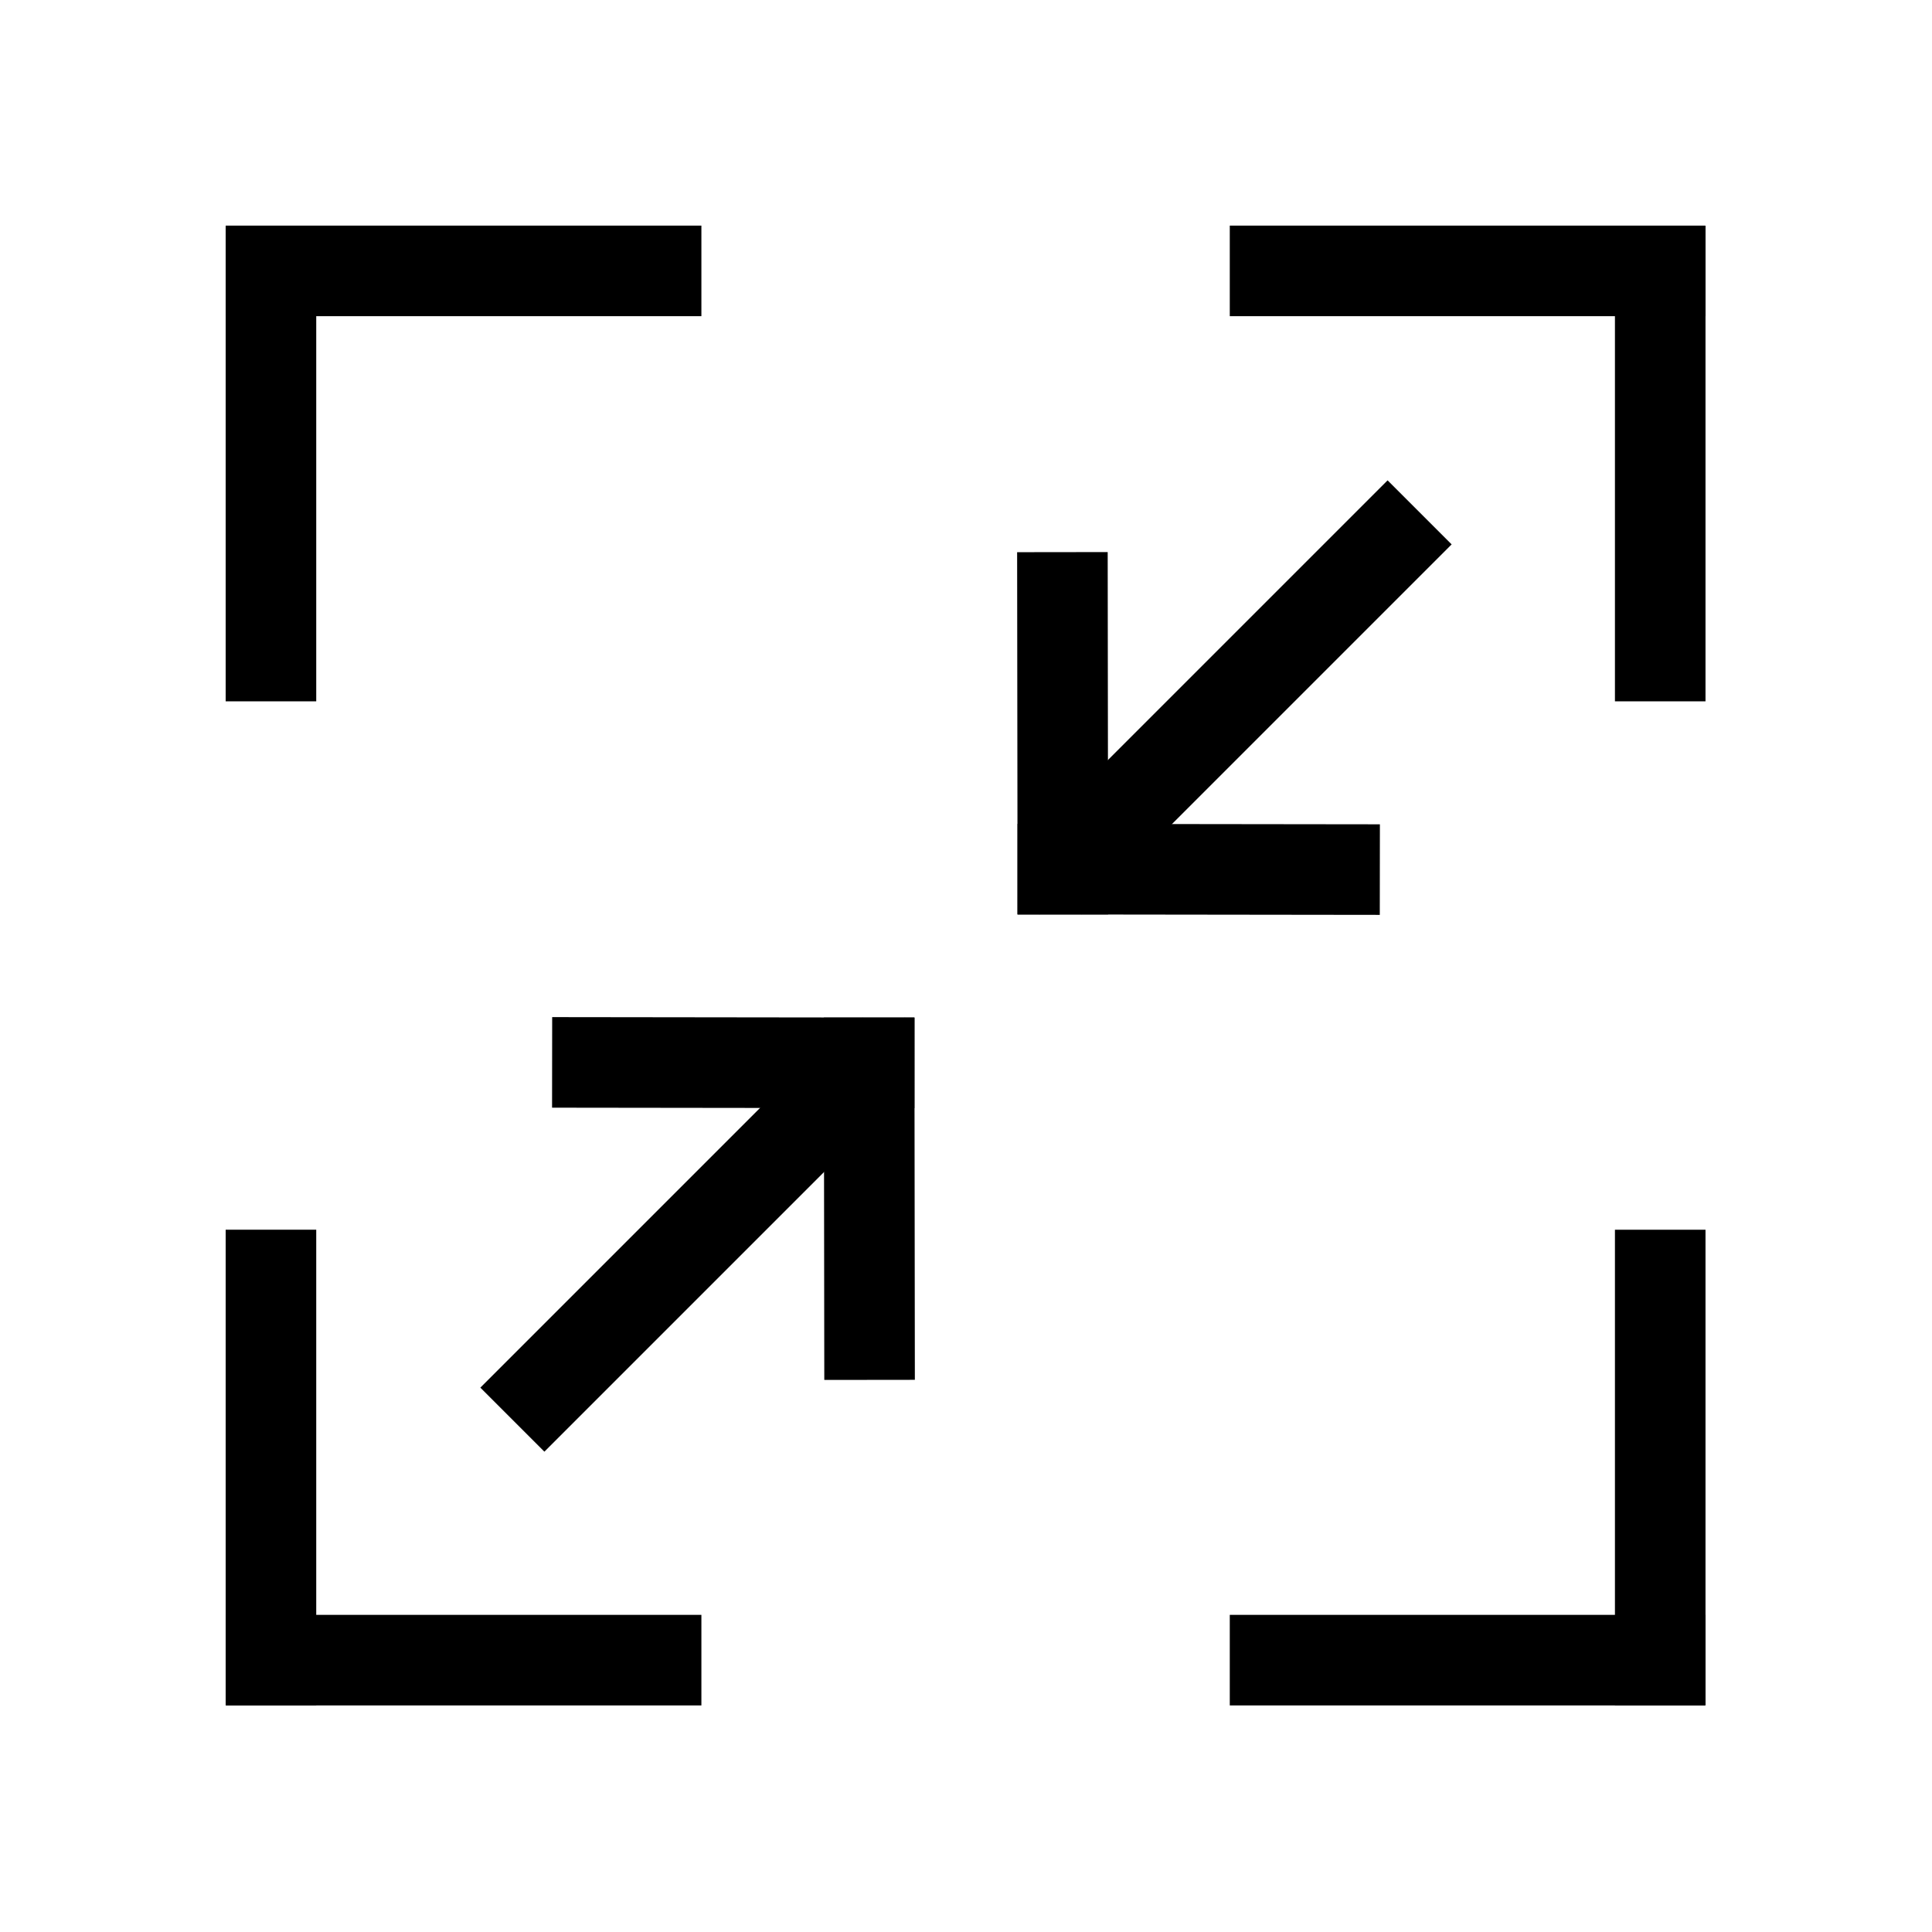
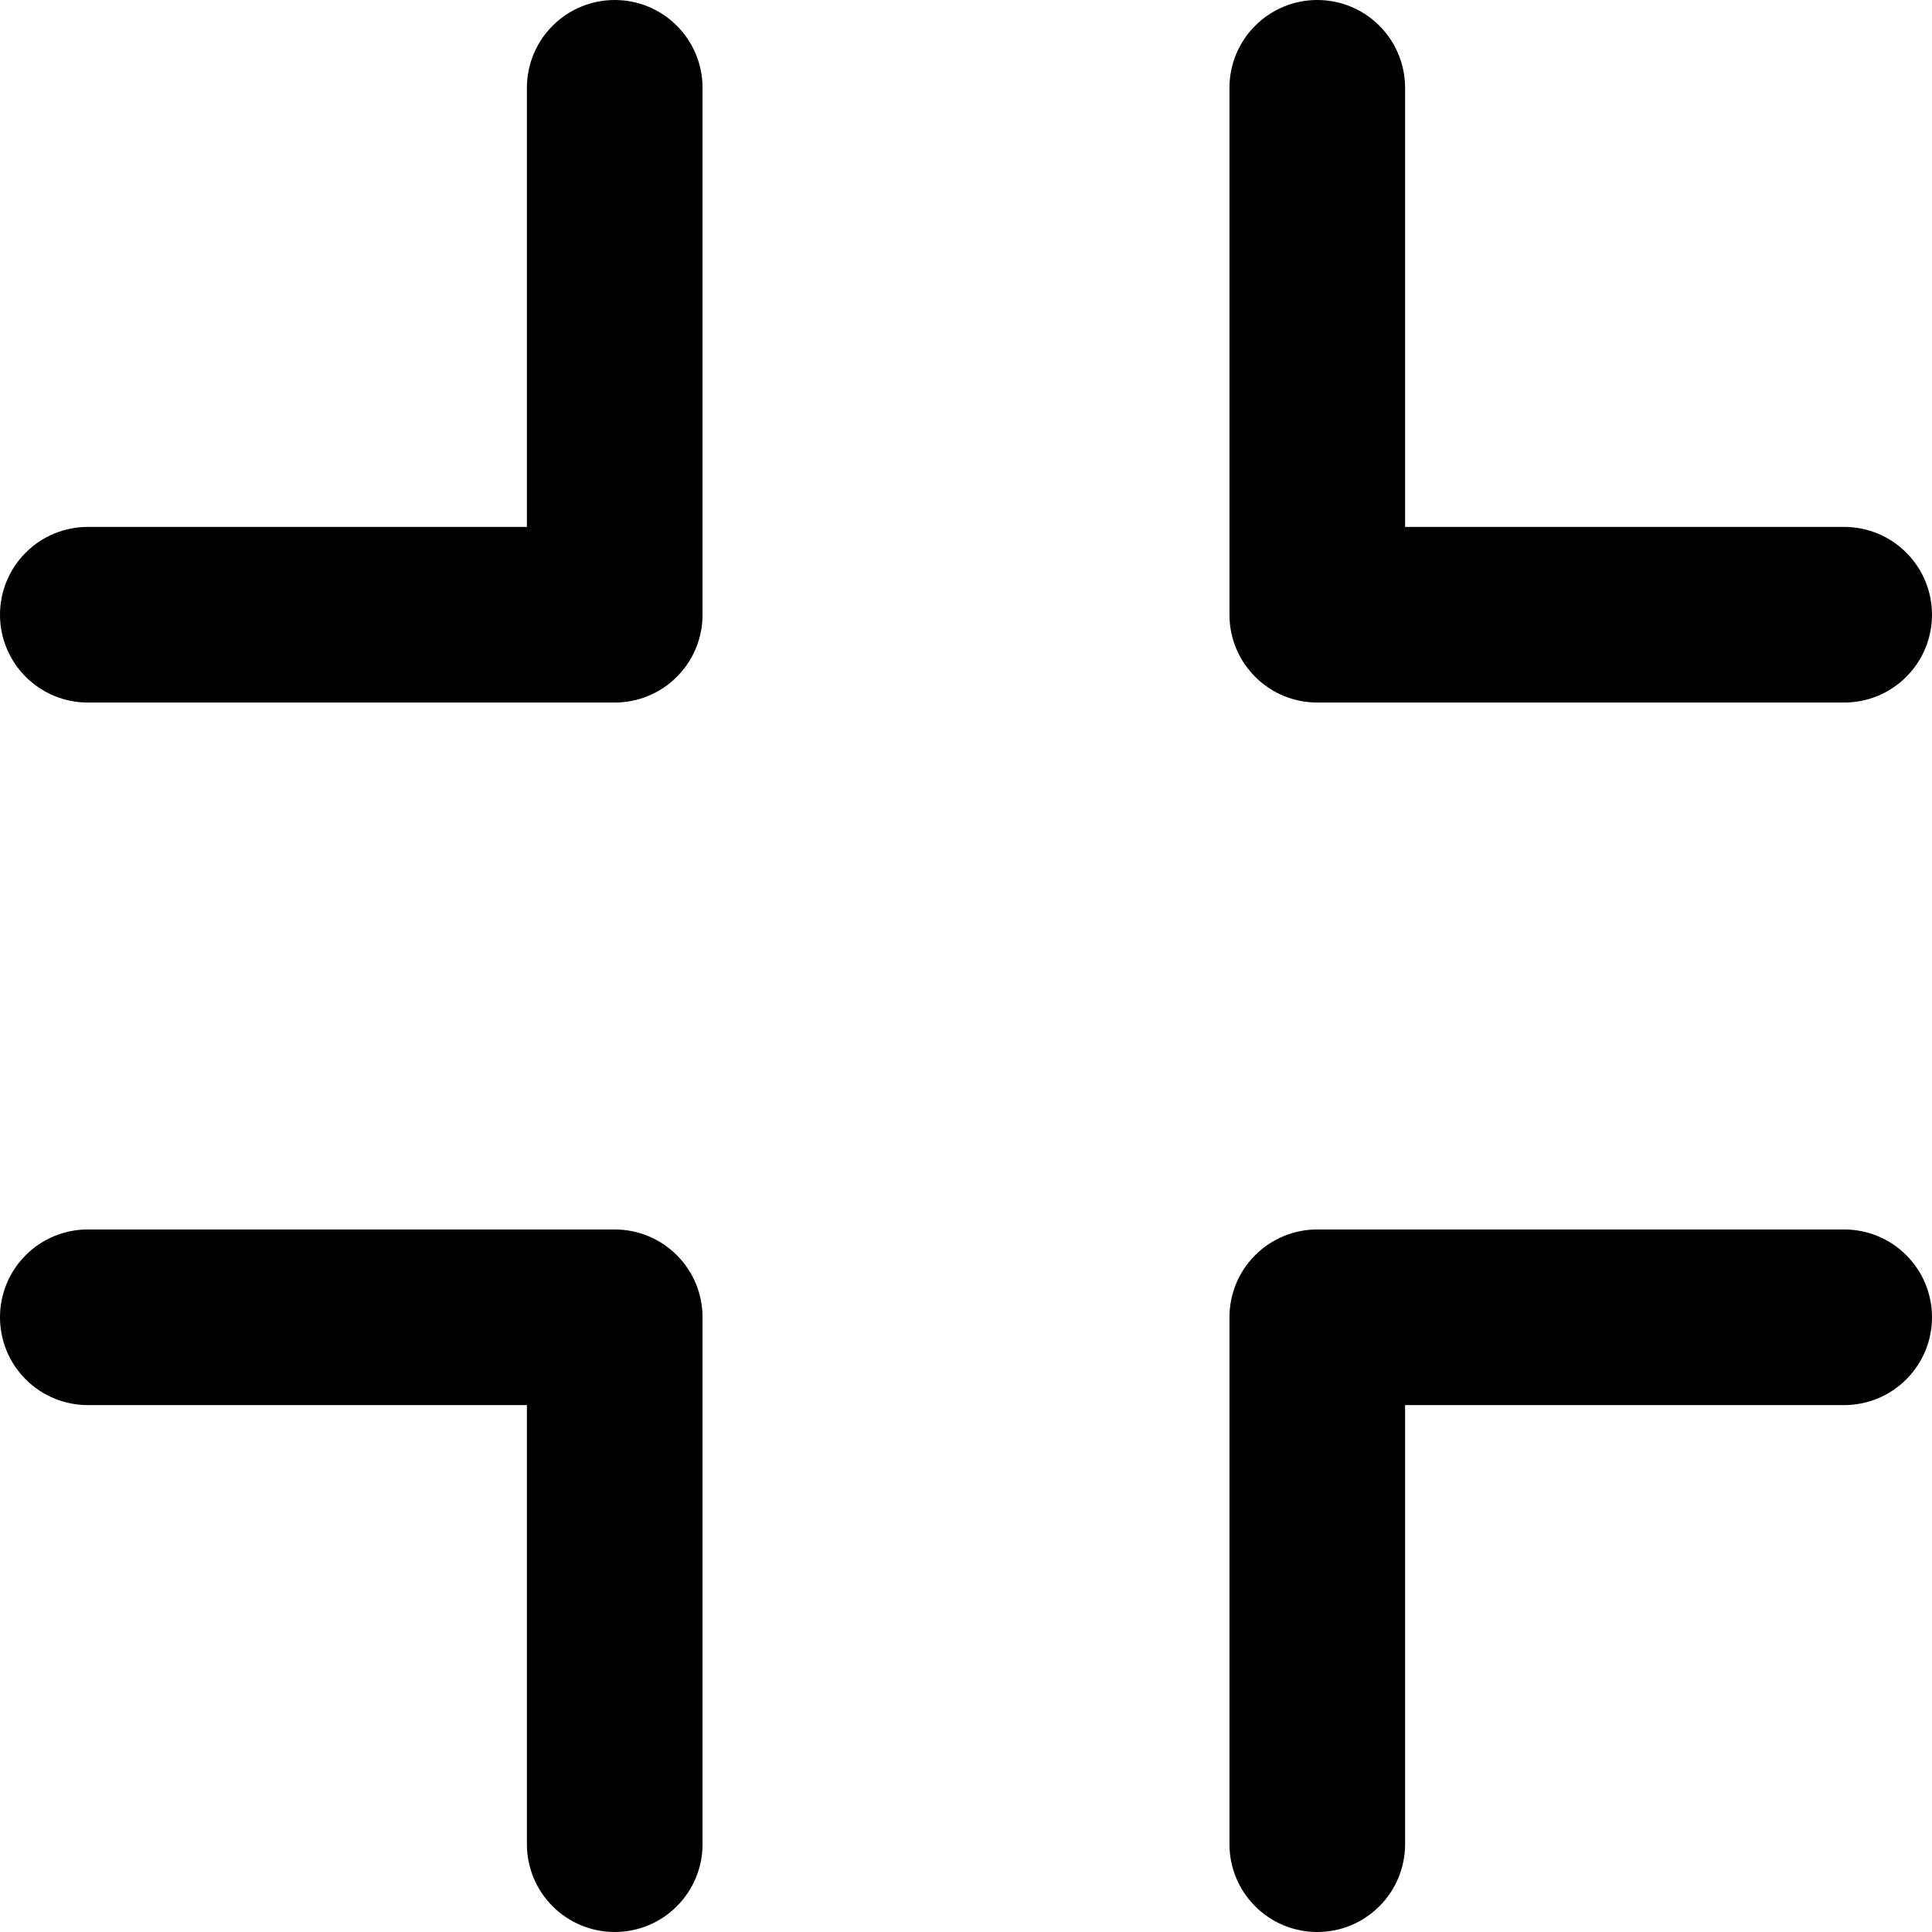
- <svg xmlns="http://www.w3.org/2000/svg" t="1642660648463" class="icon" viewBox="0 0 1024 1024" version="1.1" p-id="9874" width="200" height="200">
-   <defs>
-     <style type="text/css" />
-   </defs>
-   <path d="M568.88 421.173l166.58-166.58 33.94 33.94-166.58 166.581z" p-id="9875" />
-   <path d="M539.267 484.666l0.058-48 192.05 0.235-0.059 48z" p-id="9876" />
-   <path d="M539.097 292.671l48-0.059 0.235 192.05-48 0.059zM254.597 735.473l166.58-166.58 33.941 33.941-166.58 166.58z" p-id="9877" />
-   <path d="M292.605 587.091l0.059-48 192.05 0.235-0.059 48z" p-id="9878" />
-   <path d="M436.659 539.346l48-0.059 0.234 192.05-48 0.059zM855.95 651.77h48v252.05h-48z" p-id="9879" />
-   <path d="M651.81 855.91h252.05v48H651.81zM119.61 119.67h48v252.05h-48z" p-id="9880" />
-   <path d="M119.7 119.58h252.05v48H119.7zM651.81 119.58h252.05v48H651.81z" p-id="9881" />
-   <path d="M855.95 119.67h48v252.05h-48zM119.7 855.91h252.05v48H119.7z" p-id="9882" />
-   <path d="M119.61 651.77h48v252.05h-48z" p-id="9883" />
+ <svg xmlns="http://www.w3.org/2000/svg" width="22" height="22" viewBox="0 0 22 22">
+   <path d="M14 7V1C14 0.735 14.105 0.48 14.293 0.293C14.48 0.105 14.735 0 15 0C15.265 0 15.52 0.105 15.707 0.293C15.895 0.48 16 0.735 16 1V6H21C21.265 6 21.52 6.105 21.707 6.293C21.895 6.48 22 6.735 22 7C22 7.265 21.895 7.52 21.707 7.707C21.52 7.895 21.265 8 21 8H15C14.735 8 14.48 7.895 14.293 7.707C14.105 7.52 14 7.265 14 7ZM7 14H1C0.735 14 0.48 14.105 0.293 14.293C0.105 14.48 0 14.735 0 15C0 15.265 0.105 15.52 0.293 15.707C0.48 15.895 0.735 16 1 16H6V21C6 21.265 6.105 21.52 6.293 21.707C6.48 21.895 6.735 22 7 22C7.265 22 7.52 21.895 7.707 21.707C7.895 21.52 8 21.265 8 21V15C8 14.735 7.895 14.48 7.707 14.293C7.52 14.105 7.265 14 7 14ZM21 14H15C14.735 14 14.48 14.105 14.293 14.293C14.105 14.48 14 14.735 14 15V21C14 21.265 14.105 21.52 14.293 21.707C14.48 21.895 14.735 22 15 22C15.265 22 15.52 21.895 15.707 21.707C15.895 21.52 16 21.265 16 21V16H21C21.265 16 21.52 15.895 21.707 15.707C21.895 15.52 22 15.265 22 15C22 14.735 21.895 14.48 21.707 14.293C21.52 14.105 21.265 14 21 14ZM7 0C6.735 0 6.48 0.105 6.293 0.293C6.105 0.48 6 0.735 6 1V6H1C0.735 6 0.48 6.105 0.293 6.293C0.105 6.48 0 6.735 0 7C0 7.265 0.105 7.52 0.293 7.707C0.48 7.895 0.735 8 1 8H7C7.265 8 7.52 7.895 7.707 7.707C7.895 7.52 8 7.265 8 7V1C8 0.735 7.895 0.48 7.707 0.293C7.52 0.105 7.265 0 7 0Z" />
</svg>
